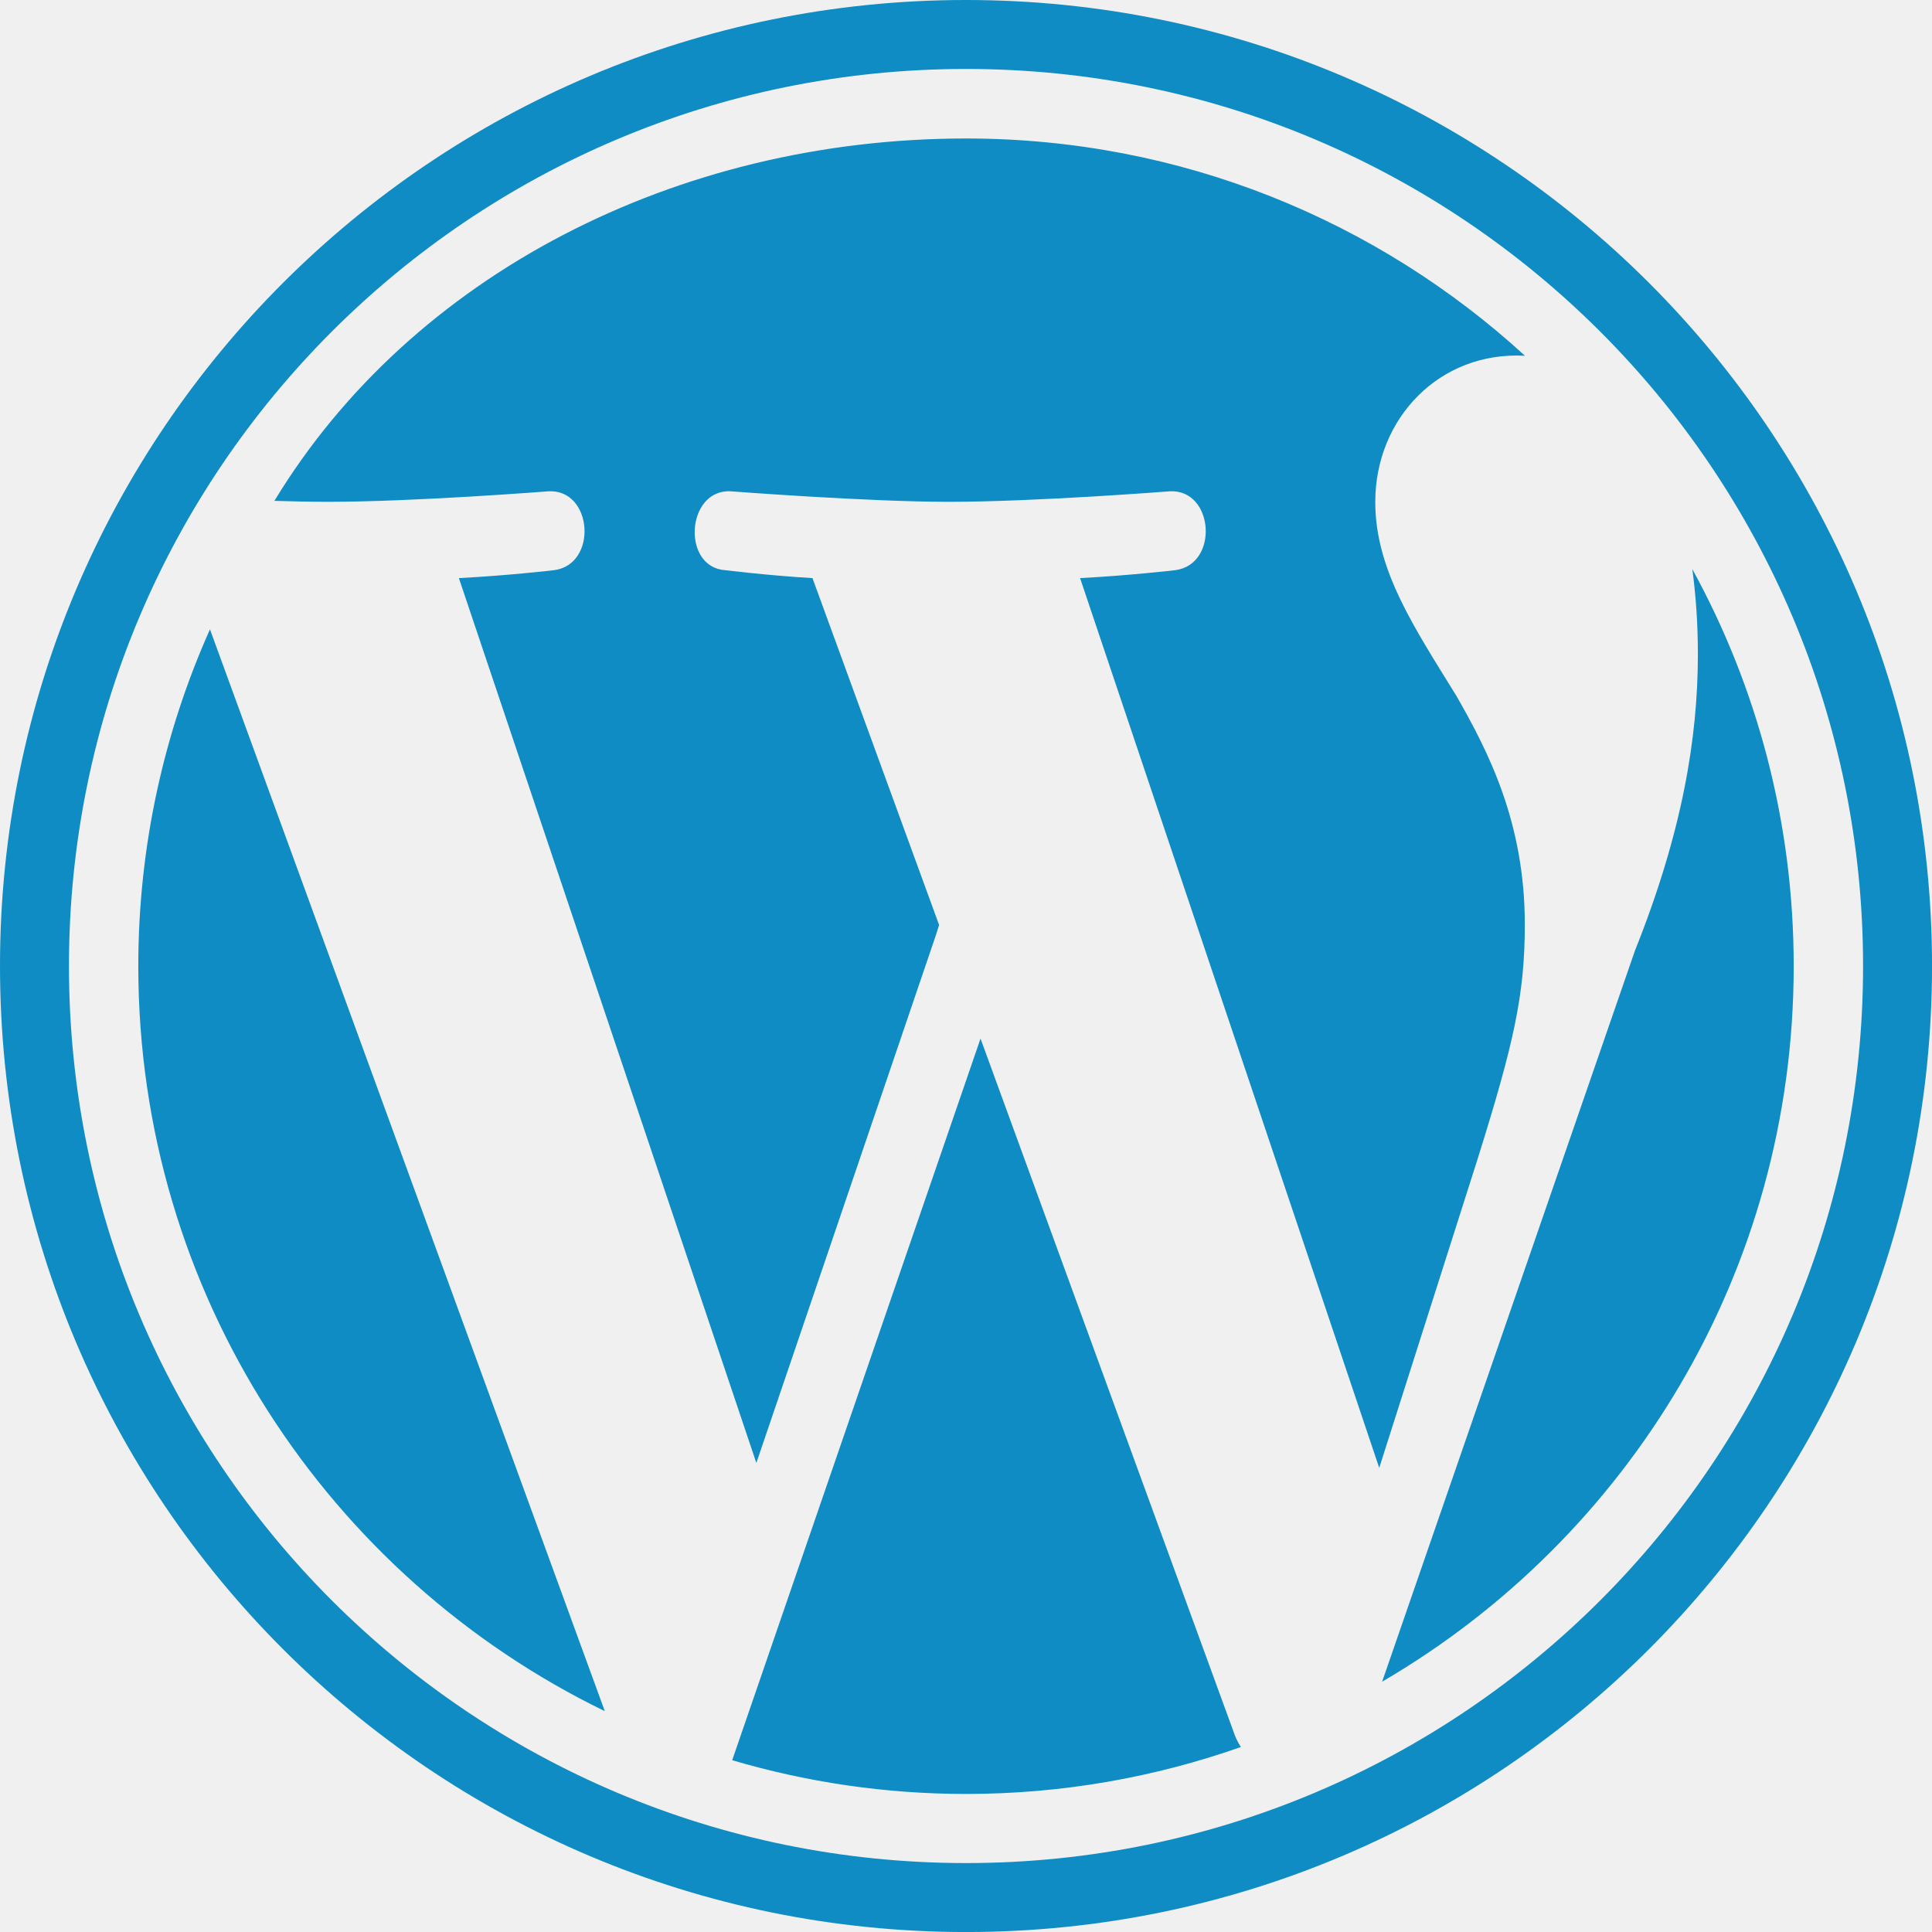
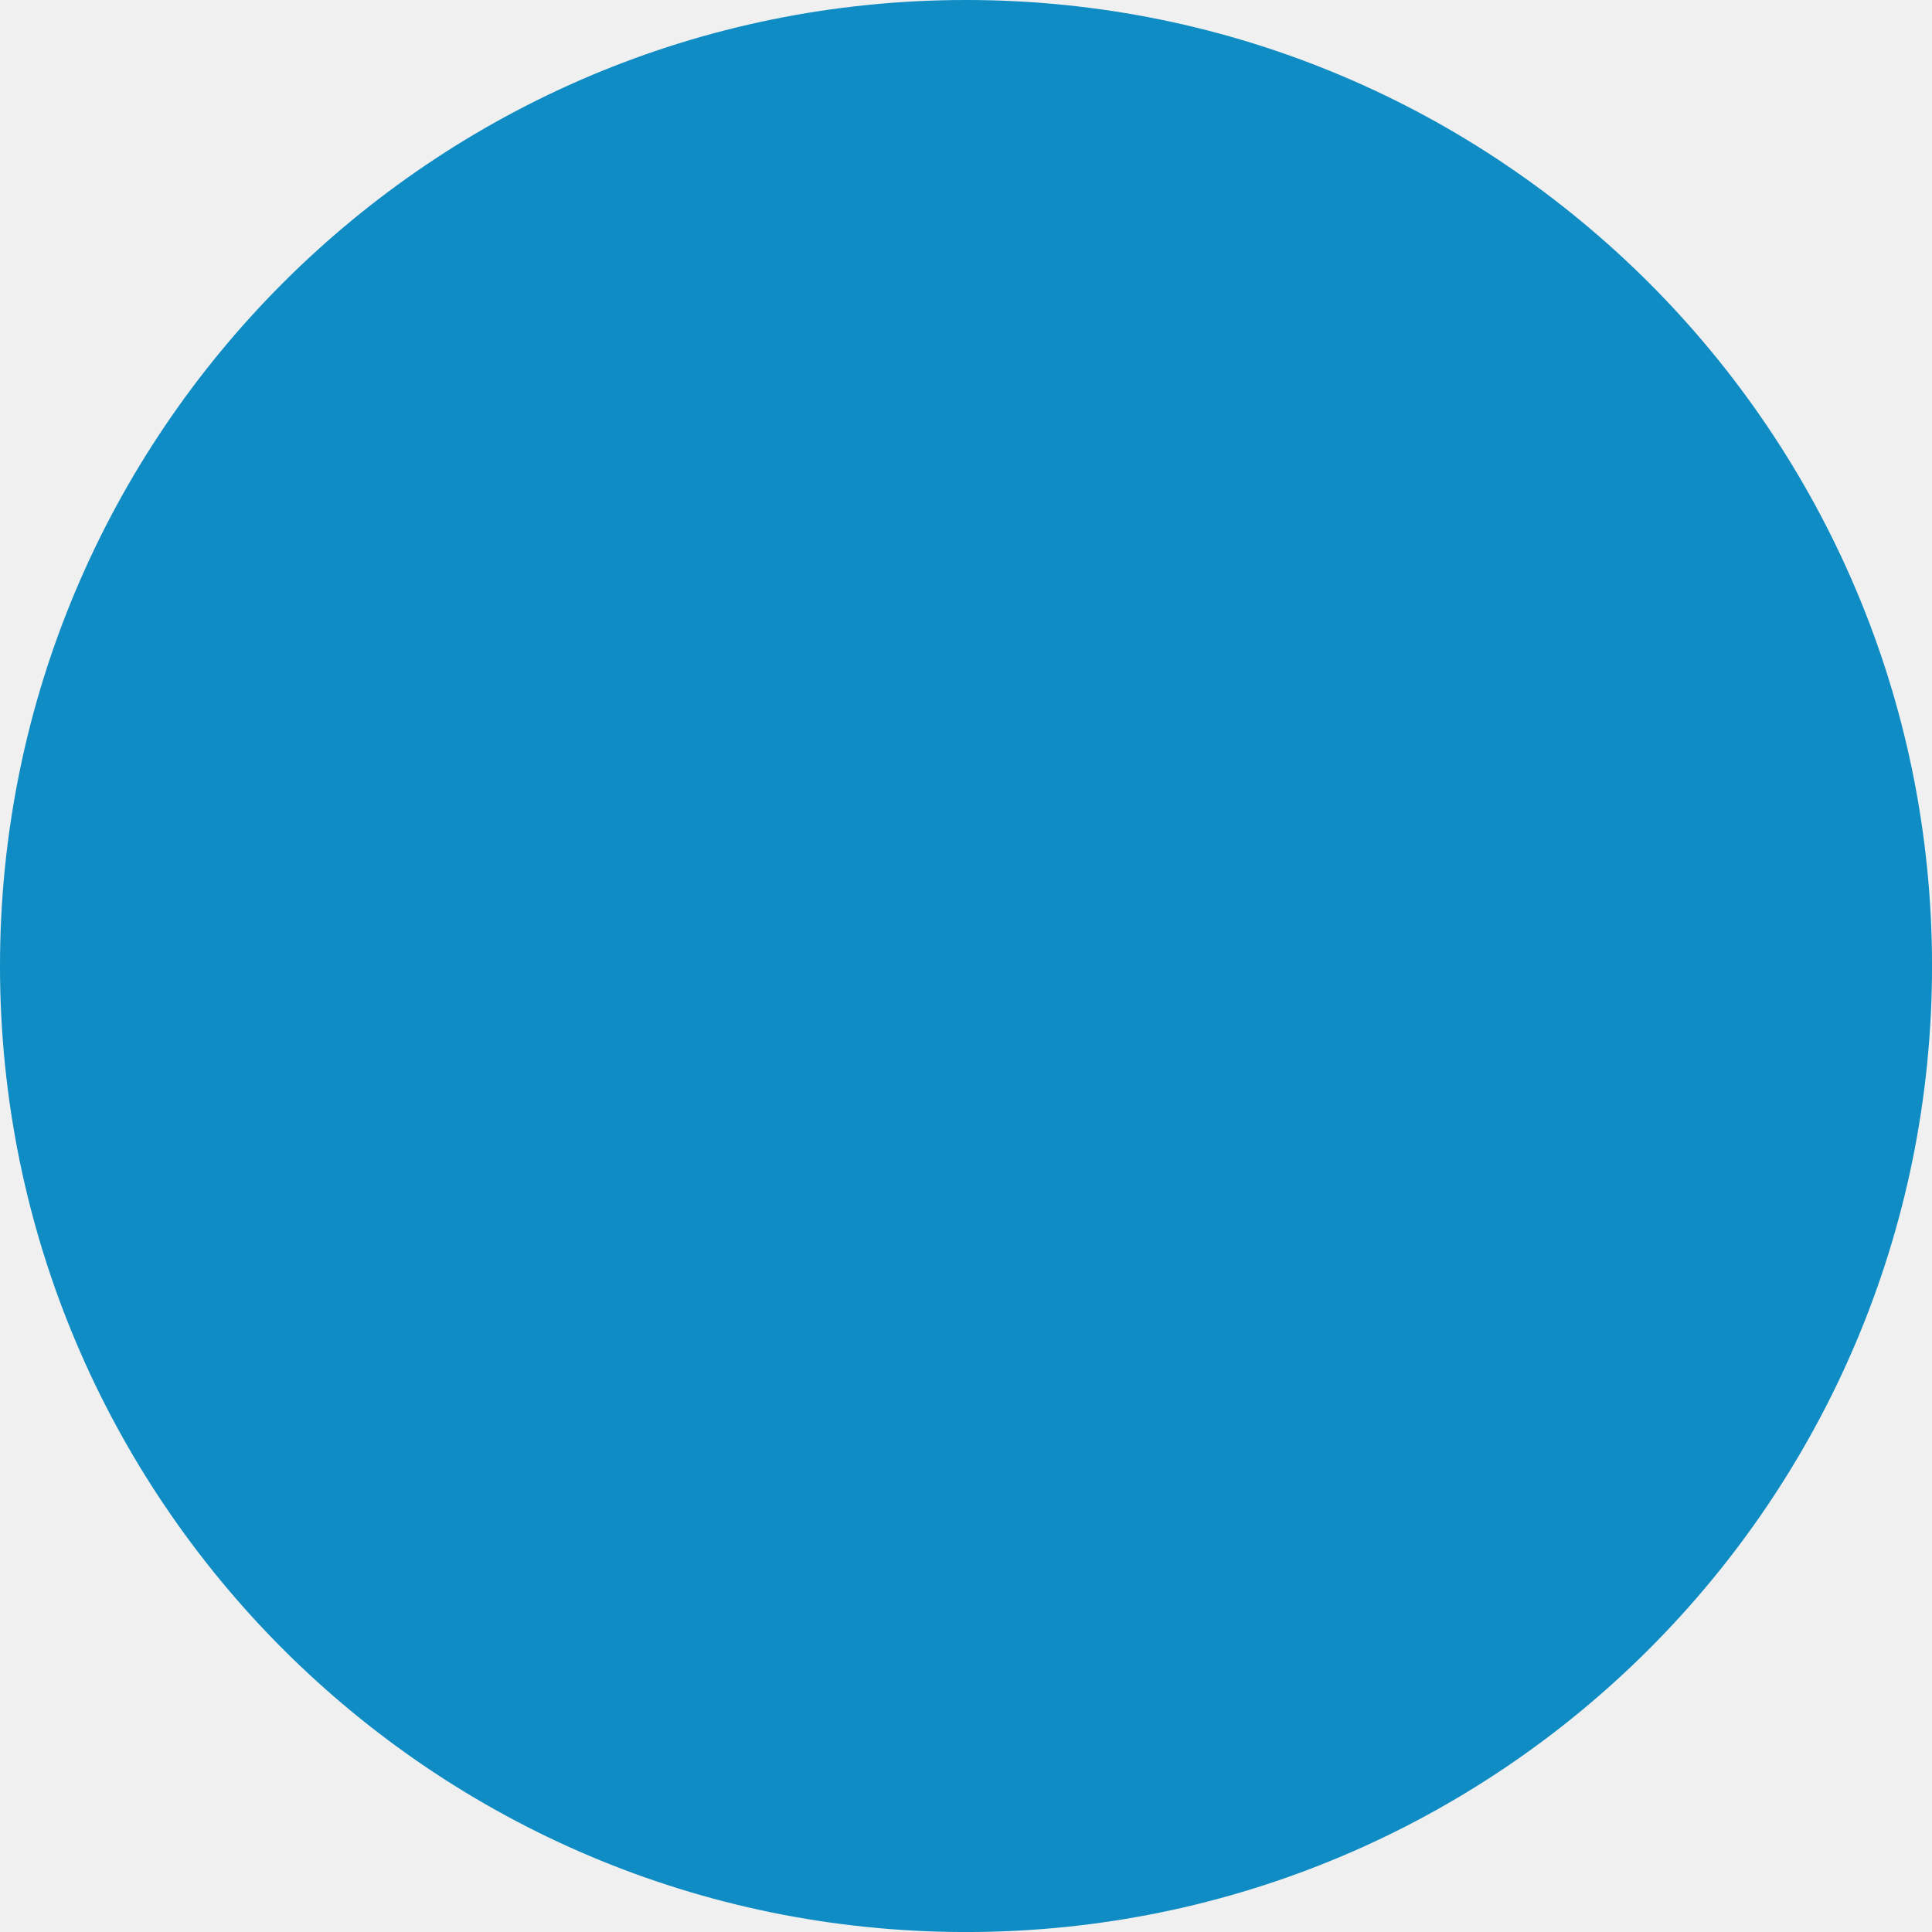
<svg xmlns="http://www.w3.org/2000/svg" width="62" height="62" viewBox="0 0 62 62" fill="none">
  <g clip-path="url(#clip0_225_16223)">
-     <path fill-rule="evenodd" clip-rule="evenodd" d="M54.308 18.262C54.422 19.108 54.487 20.017 54.487 20.993C54.487 23.689 53.983 26.719 52.467 30.508L44.354 53.967C52.251 49.361 57.562 40.806 57.562 31.006C57.563 26.388 56.383 22.045 54.308 18.262ZM31.466 33.329L23.497 56.487C25.876 57.188 28.393 57.57 31 57.57C34.094 57.57 37.06 57.035 39.821 56.064C39.749 55.951 39.684 55.83 39.632 55.699L31.466 33.329ZM48.933 29.666C48.933 31.939 48.574 33.498 47.425 37.172L44.261 47.106L34.661 18.552C36.26 18.468 37.702 18.299 37.702 18.299C39.132 18.129 38.964 15.682 37.531 15.767C37.531 15.767 33.23 16.104 30.452 16.104C27.841 16.104 23.455 15.767 23.455 15.767C22.023 15.682 21.855 18.215 23.287 18.299C23.287 18.299 24.642 18.468 26.073 18.552L30.137 29.684L30.032 30.015L24.272 46.948L14.726 18.552C16.327 18.469 17.767 18.299 17.767 18.299C19.197 18.13 19.028 15.682 17.596 15.767C17.596 15.767 13.294 16.104 10.516 16.104C10.018 16.104 9.43 16.092 8.806 16.073C13.204 8.822 21.72 4.444 31 4.444C37.915 4.444 44.212 7.087 48.938 11.417C46.203 11.266 44.134 13.42 44.134 16.11C44.134 18.298 45.395 20.151 46.742 22.339C47.753 24.109 48.933 26.383 48.933 29.666ZM4.438 31.006C4.438 41.52 10.548 50.606 19.409 54.913L6.738 20.196C5.263 23.499 4.438 27.155 4.438 31.006ZM31 2.213C46.899 2.213 59.788 15.102 59.788 31C59.788 46.899 46.899 59.788 31 59.788C15.102 59.788 2.213 46.899 2.213 31C2.213 15.102 15.101 2.213 31 2.213ZM31 0C48.121 0 62.001 13.879 62.001 31C62.001 48.121 48.121 62.001 31 62.001C13.879 62.001 0 48.121 0 31C0 13.88 13.879 0 31 0Z" fill="#0F8CC3" />
+     <path fillRule="evenodd" clipRule="evenodd" d="M54.308 18.262C54.422 19.108 54.487 20.017 54.487 20.993C54.487 23.689 53.983 26.719 52.467 30.508L44.354 53.967C52.251 49.361 57.562 40.806 57.562 31.006C57.563 26.388 56.383 22.045 54.308 18.262ZM31.466 33.329L23.497 56.487C25.876 57.188 28.393 57.57 31 57.57C34.094 57.57 37.06 57.035 39.821 56.064C39.749 55.951 39.684 55.83 39.632 55.699L31.466 33.329ZM48.933 29.666C48.933 31.939 48.574 33.498 47.425 37.172L44.261 47.106L34.661 18.552C36.26 18.468 37.702 18.299 37.702 18.299C39.132 18.129 38.964 15.682 37.531 15.767C37.531 15.767 33.23 16.104 30.452 16.104C27.841 16.104 23.455 15.767 23.455 15.767C22.023 15.682 21.855 18.215 23.287 18.299C23.287 18.299 24.642 18.468 26.073 18.552L30.137 29.684L30.032 30.015L24.272 46.948L14.726 18.552C16.327 18.469 17.767 18.299 17.767 18.299C19.197 18.13 19.028 15.682 17.596 15.767C17.596 15.767 13.294 16.104 10.516 16.104C10.018 16.104 9.43 16.092 8.806 16.073C13.204 8.822 21.72 4.444 31 4.444C37.915 4.444 44.212 7.087 48.938 11.417C46.203 11.266 44.134 13.42 44.134 16.11C44.134 18.298 45.395 20.151 46.742 22.339C47.753 24.109 48.933 26.383 48.933 29.666ZM4.438 31.006C4.438 41.52 10.548 50.606 19.409 54.913L6.738 20.196C5.263 23.499 4.438 27.155 4.438 31.006ZM31 2.213C46.899 2.213 59.788 15.102 59.788 31C59.788 46.899 46.899 59.788 31 59.788C15.102 59.788 2.213 46.899 2.213 31C2.213 15.102 15.101 2.213 31 2.213ZM31 0C48.121 0 62.001 13.879 62.001 31C62.001 48.121 48.121 62.001 31 62.001C13.879 62.001 0 48.121 0 31C0 13.88 13.879 0 31 0Z" fill="#0F8CC3" />
  </g>
  <defs>
    <clipPath id="clip0_225_16223">
      <rect width="62" height="62" fill="white" />
    </clipPath>
  </defs>
</svg>
